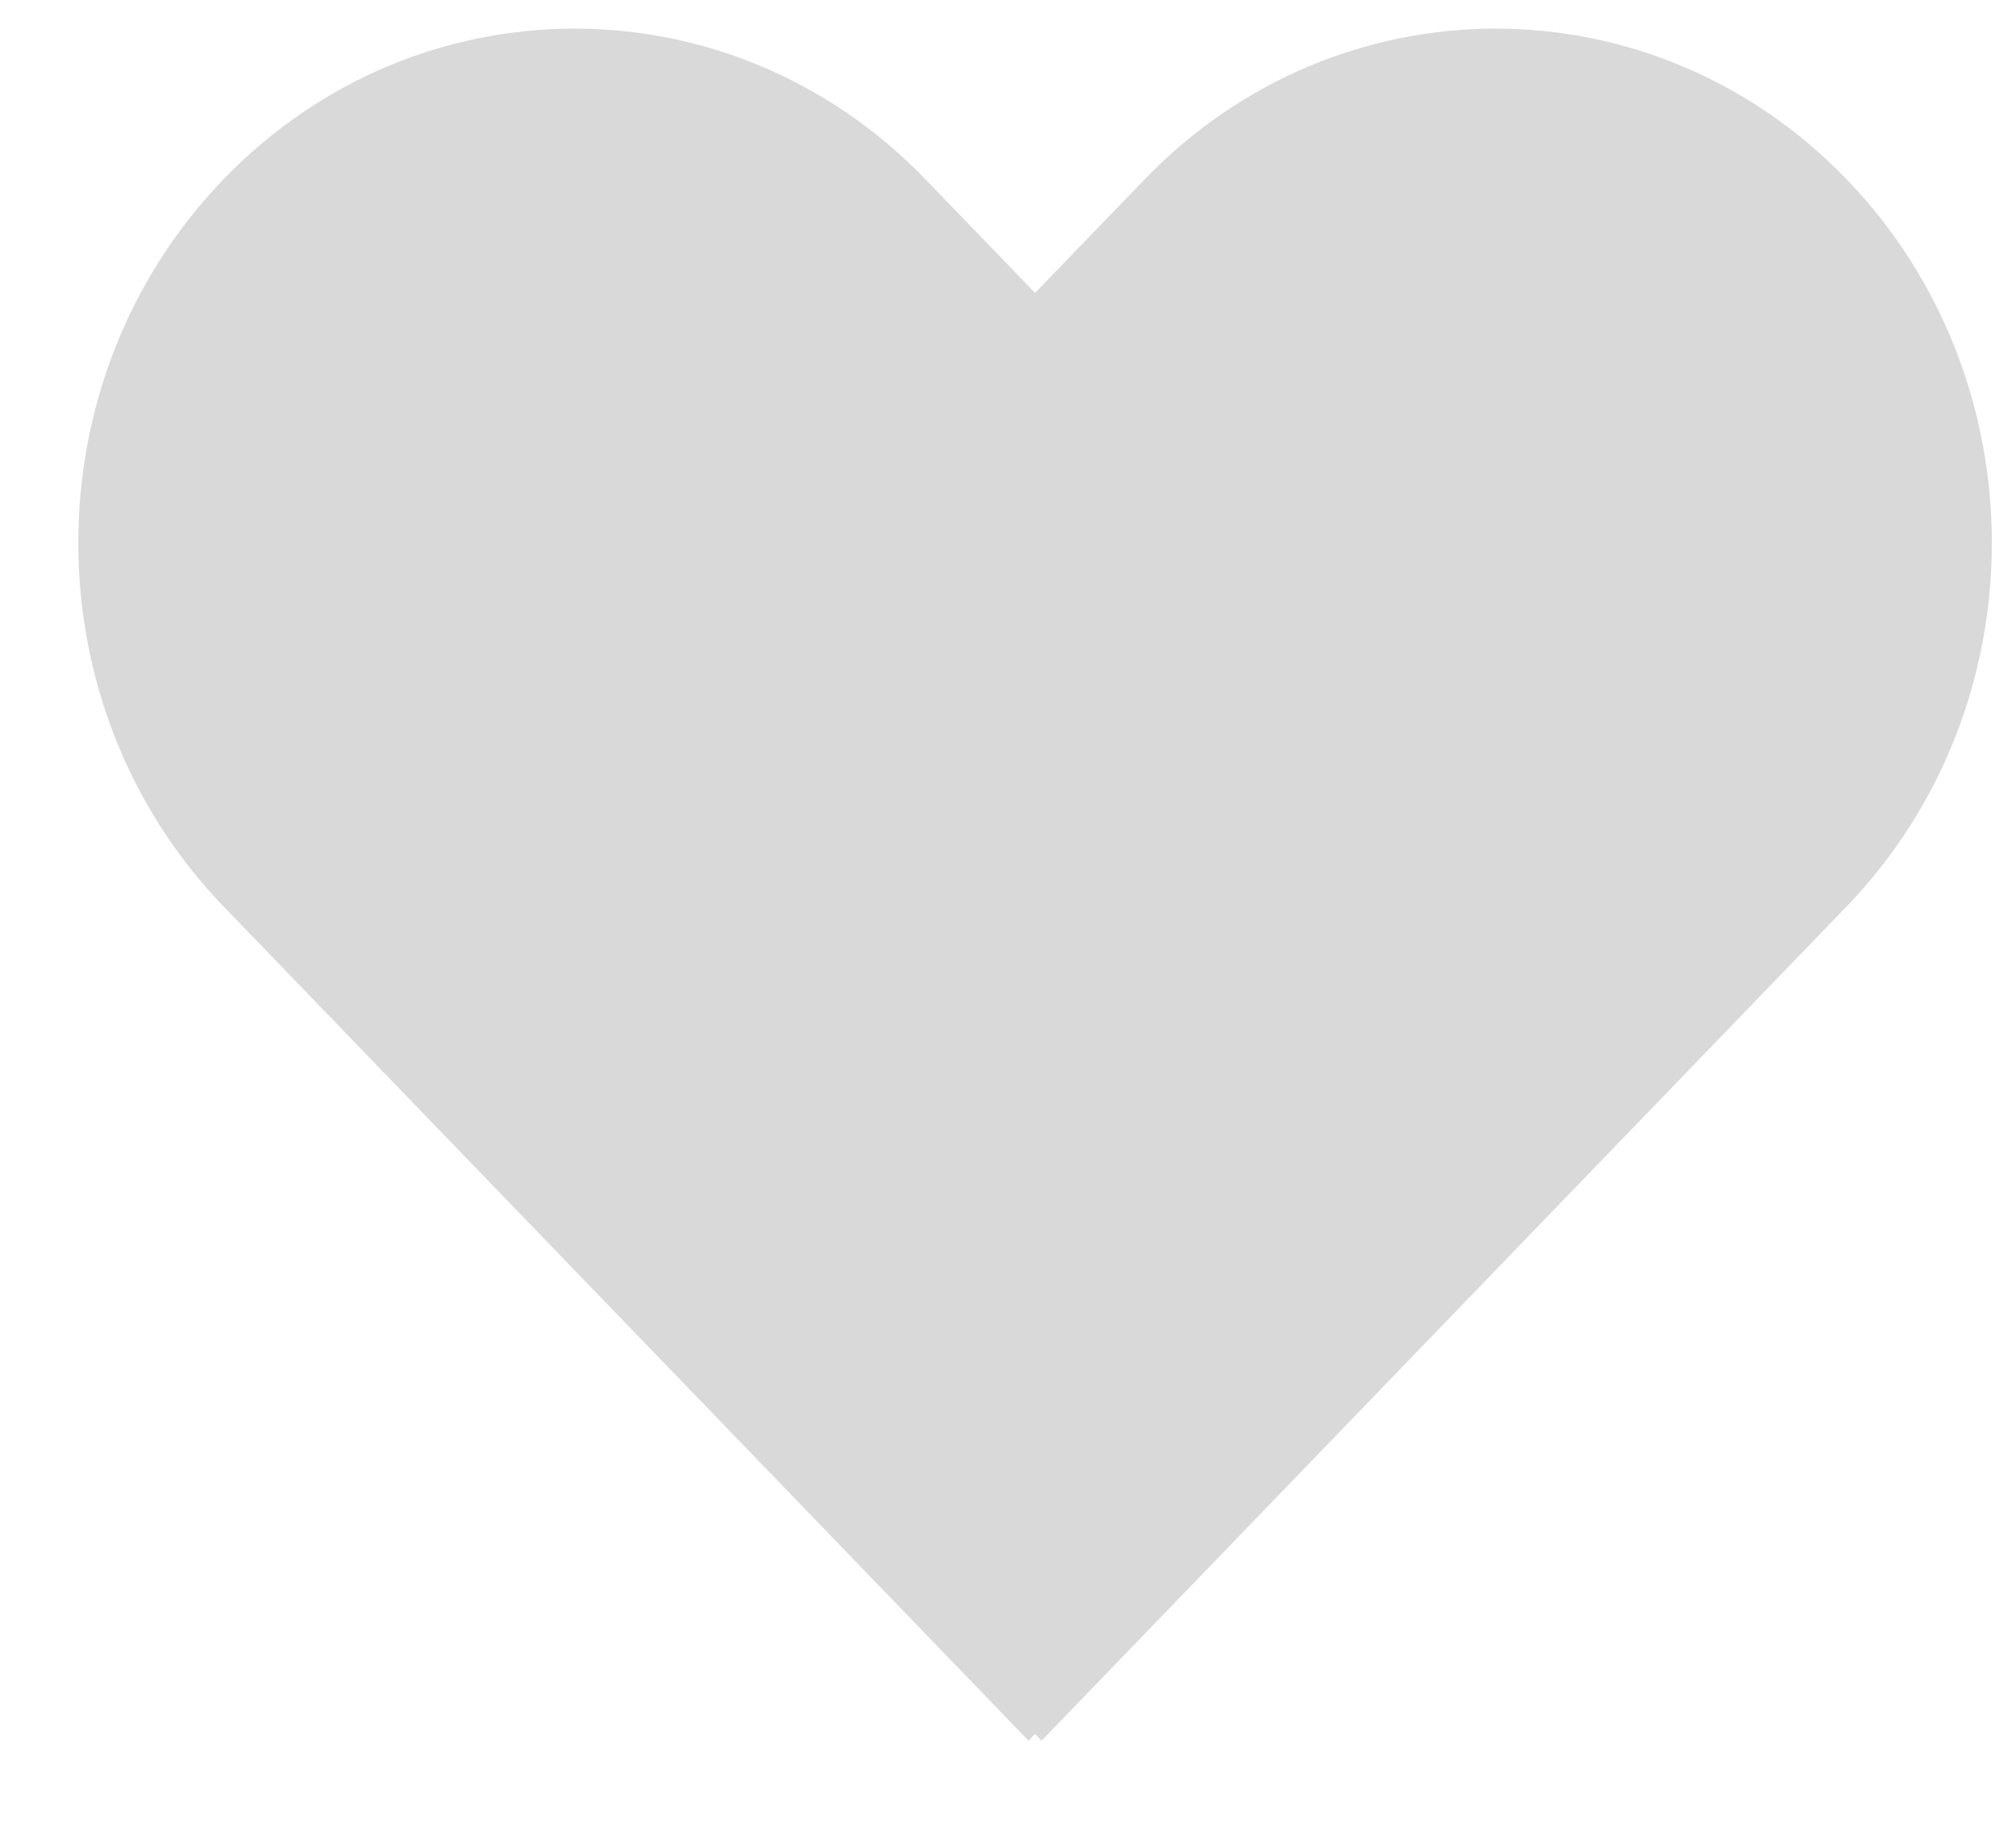
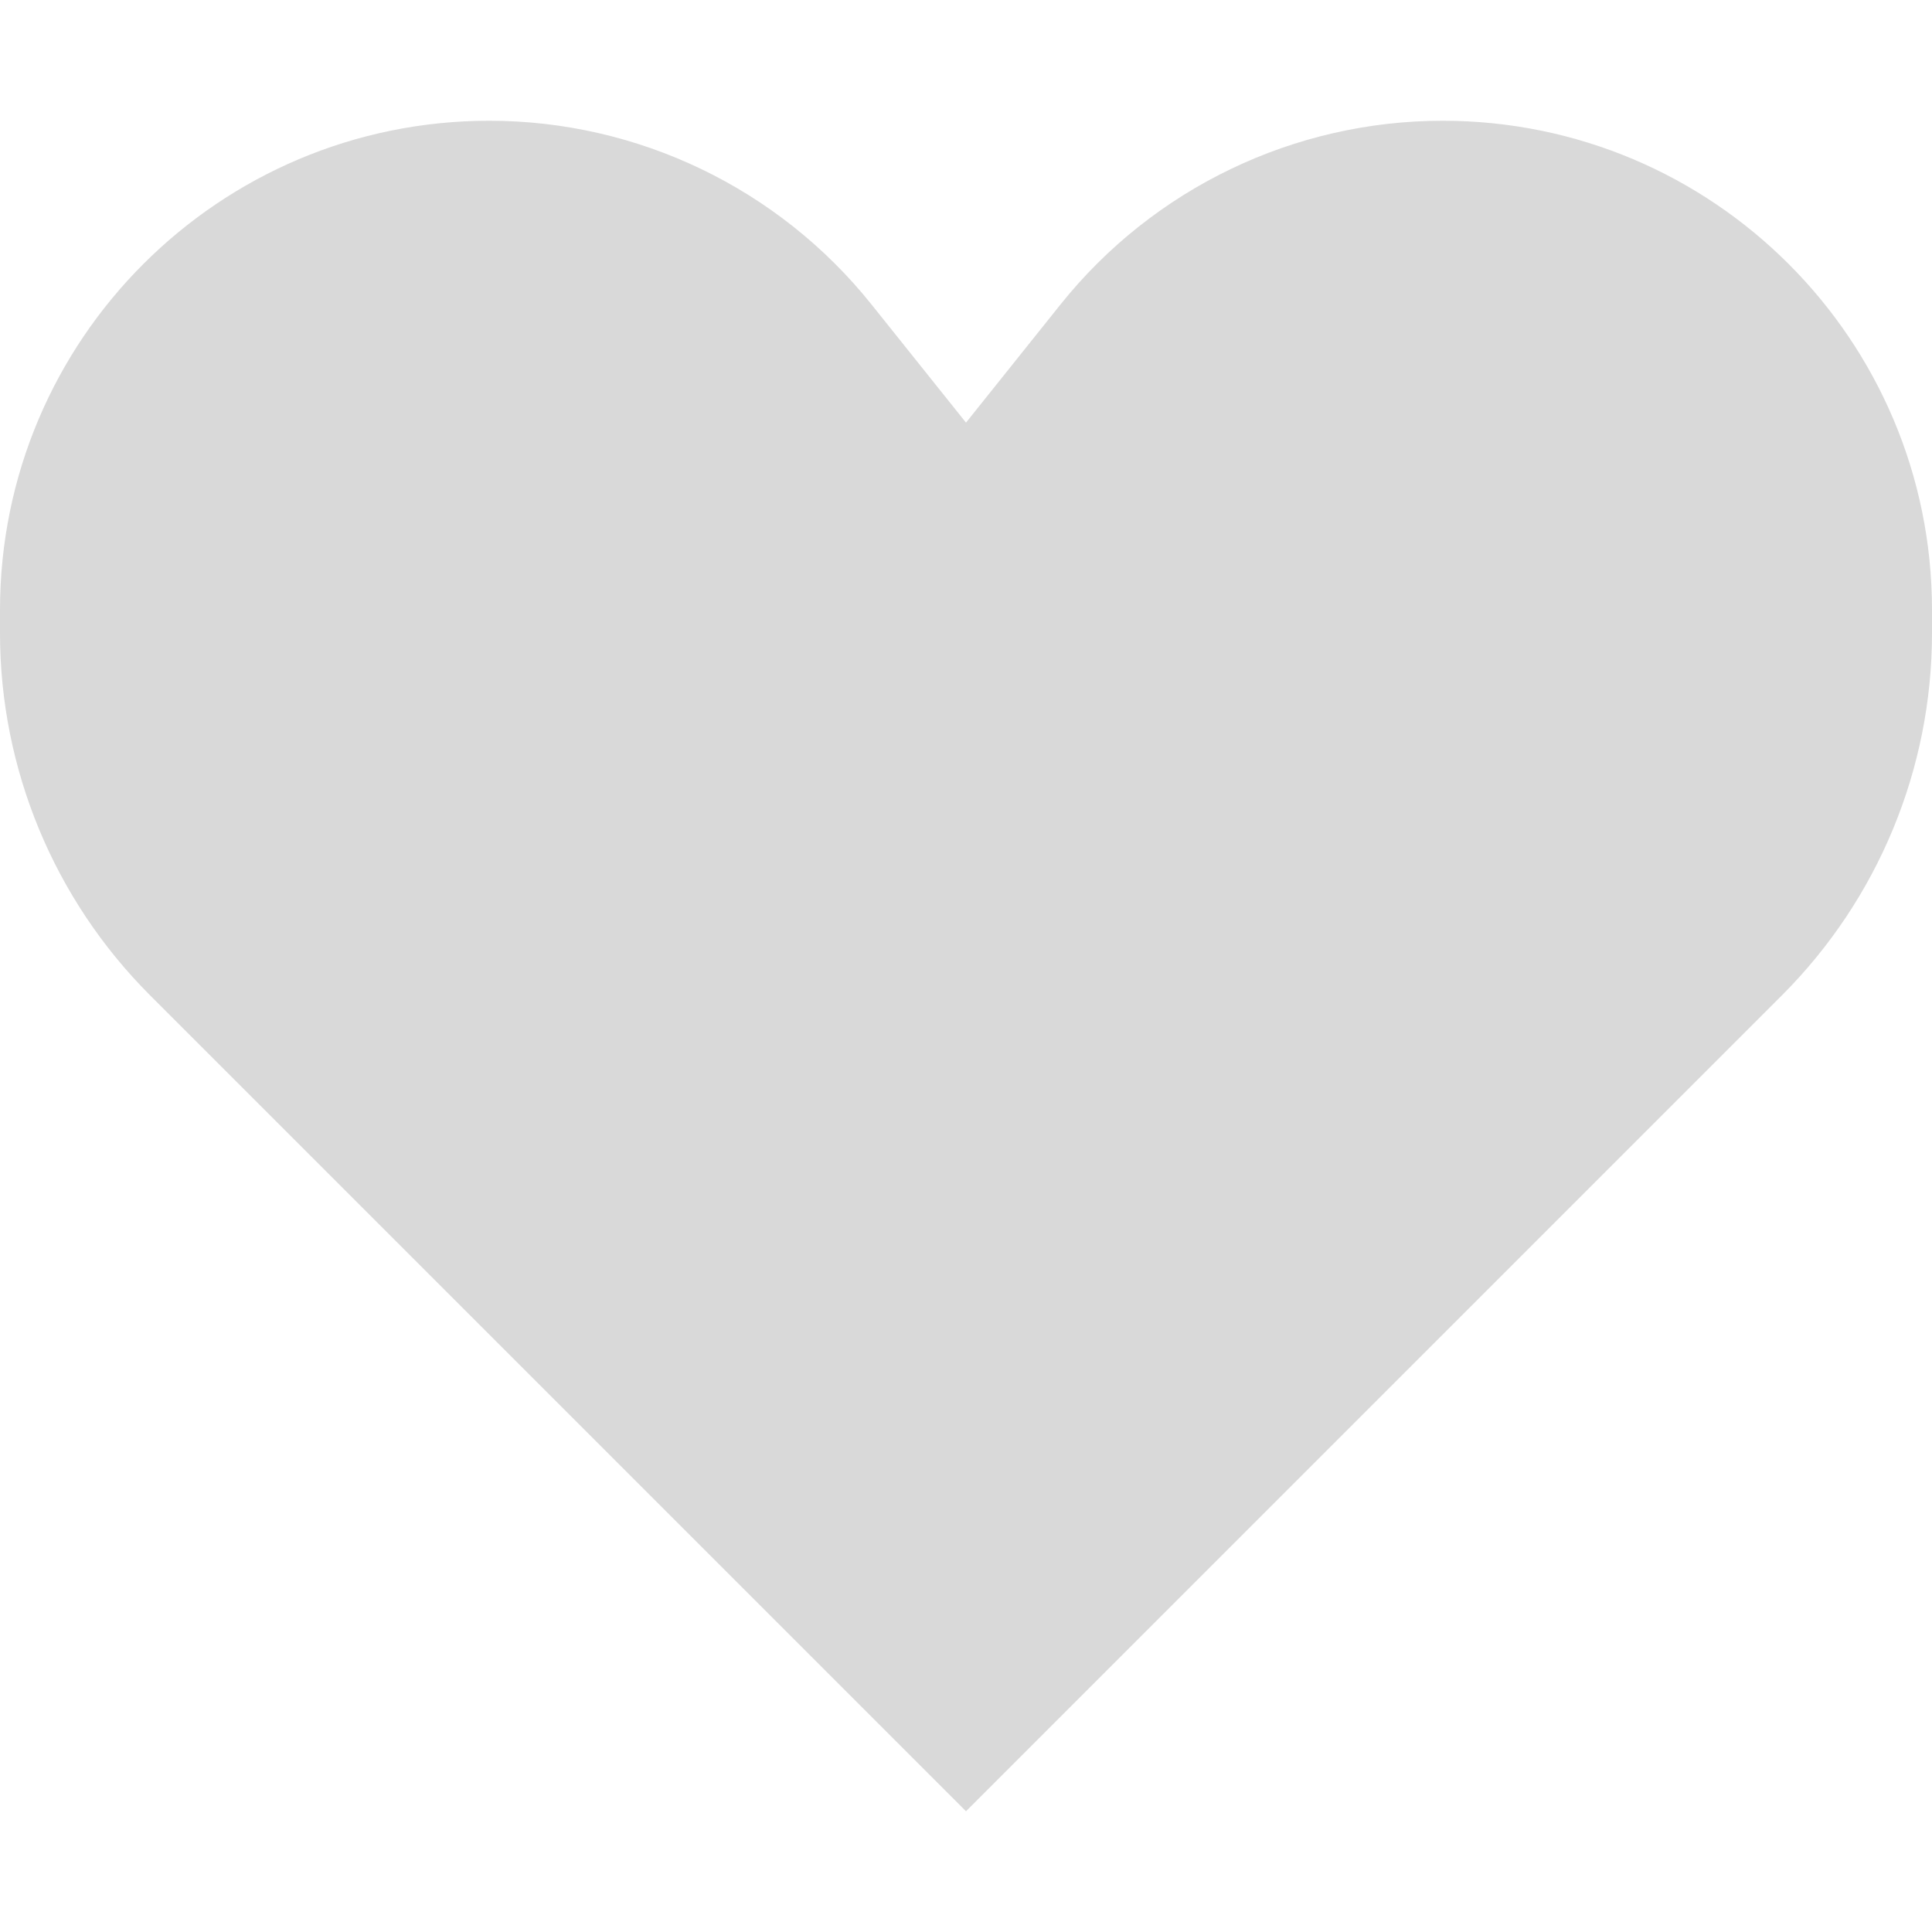
- <svg xmlns="http://www.w3.org/2000/svg" width="21" height="19" viewBox="0 0 21 19" fill="none">
-   <path fill-rule="evenodd" clip-rule="evenodd" d="M2.329 1.867C0.311 3.959 0.311 7.351 2.329 9.443L10.714 18.133L10.782 18.063L10.85 18.133L19.235 9.443C21.253 7.351 21.253 3.959 19.235 1.867C17.216 -0.225 13.943 -0.225 11.925 1.867L10.782 3.051L9.639 1.867C7.621 -0.225 4.348 -0.225 2.329 1.867Z" fill="#D9D9D9" />
+ <svg xmlns="http://www.w3.org/2000/svg" width="20px" height="20px" viewBox="0 0 16 16" fill="none">
+   <g id="SVGRepo_bgCarrier" stroke-width="0" />
+   <g id="SVGRepo_tracerCarrier" stroke-linecap="round" stroke-linejoin="round" />
+   <g id="SVGRepo_iconCarrier">
+     <path d="M1.243 8.243L8 15L14.757 8.243C15.553 7.447 16 6.368 16 5.243V5.052C16 2.814 14.186 1 11.948 1C10.717 1 9.552 1.56 8.783 2.521L8 3.5L7.217 2.521C6.448 1.56 5.283 1 4.052 1C1.814 1 0 2.814 0 5.052V5.243C0 6.368 0.447 7.447 1.243 8.243Z" fill="#D9D9D9" />
+   </g>
</svg>
